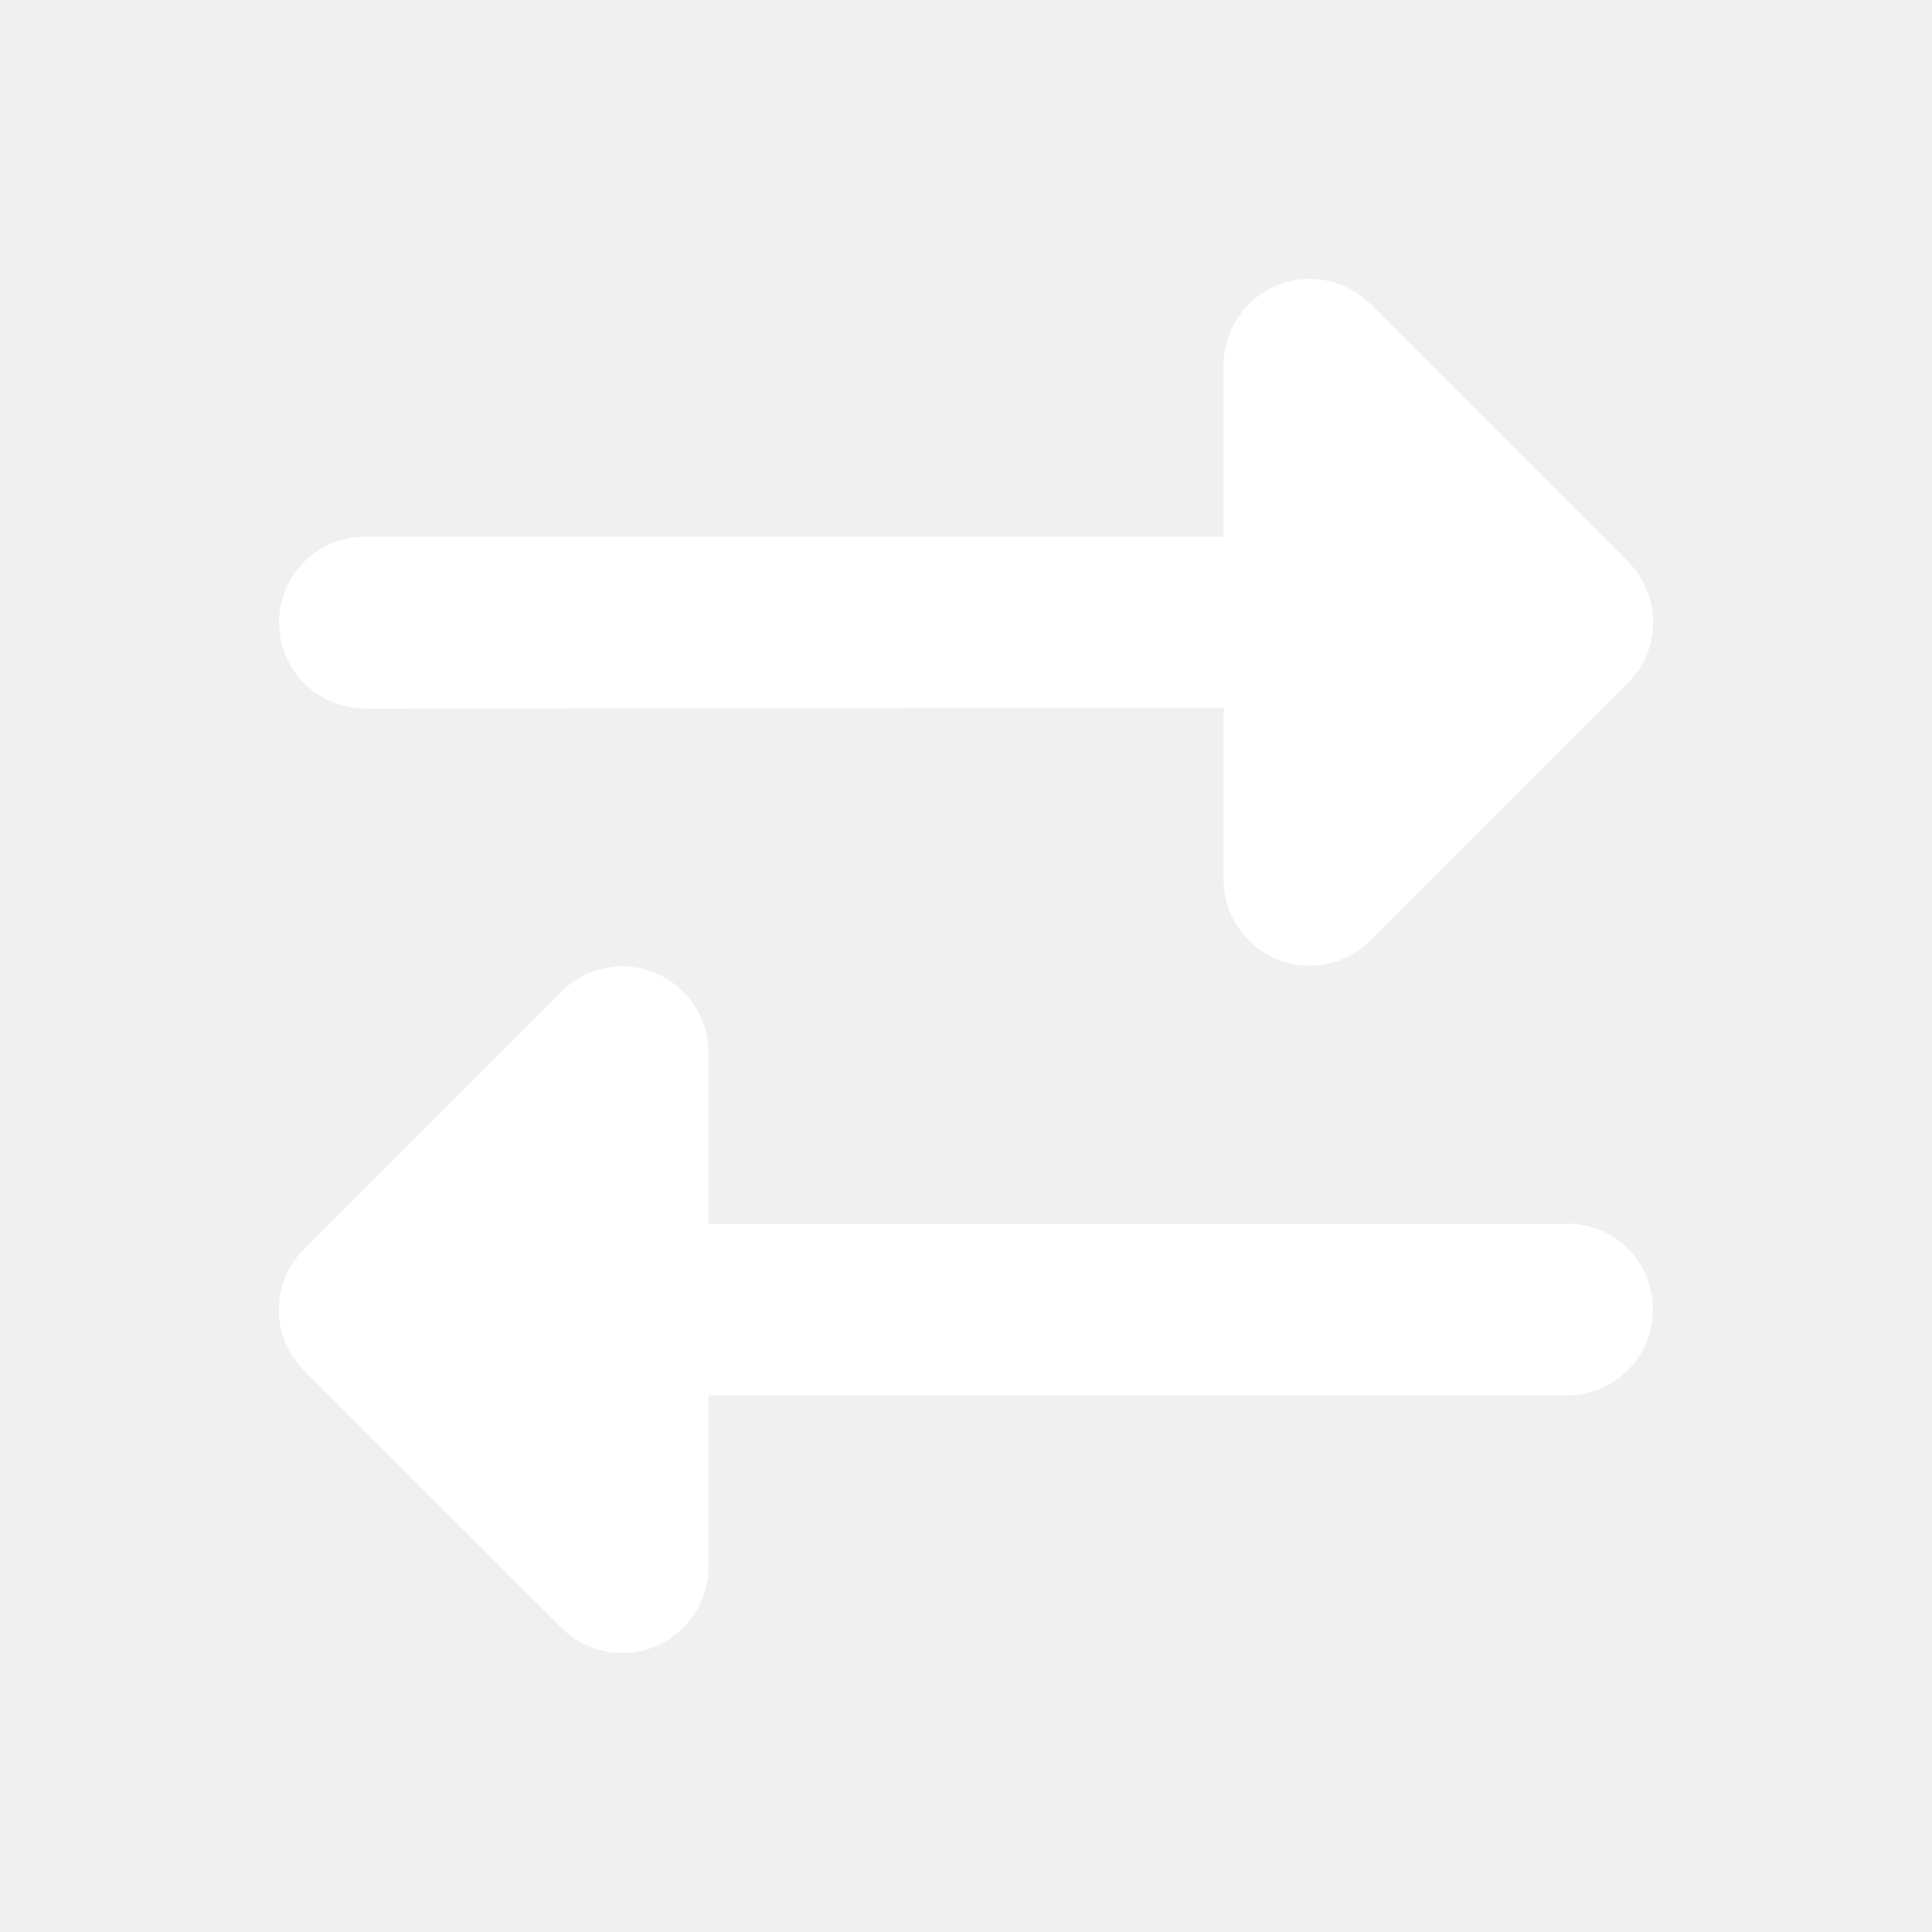
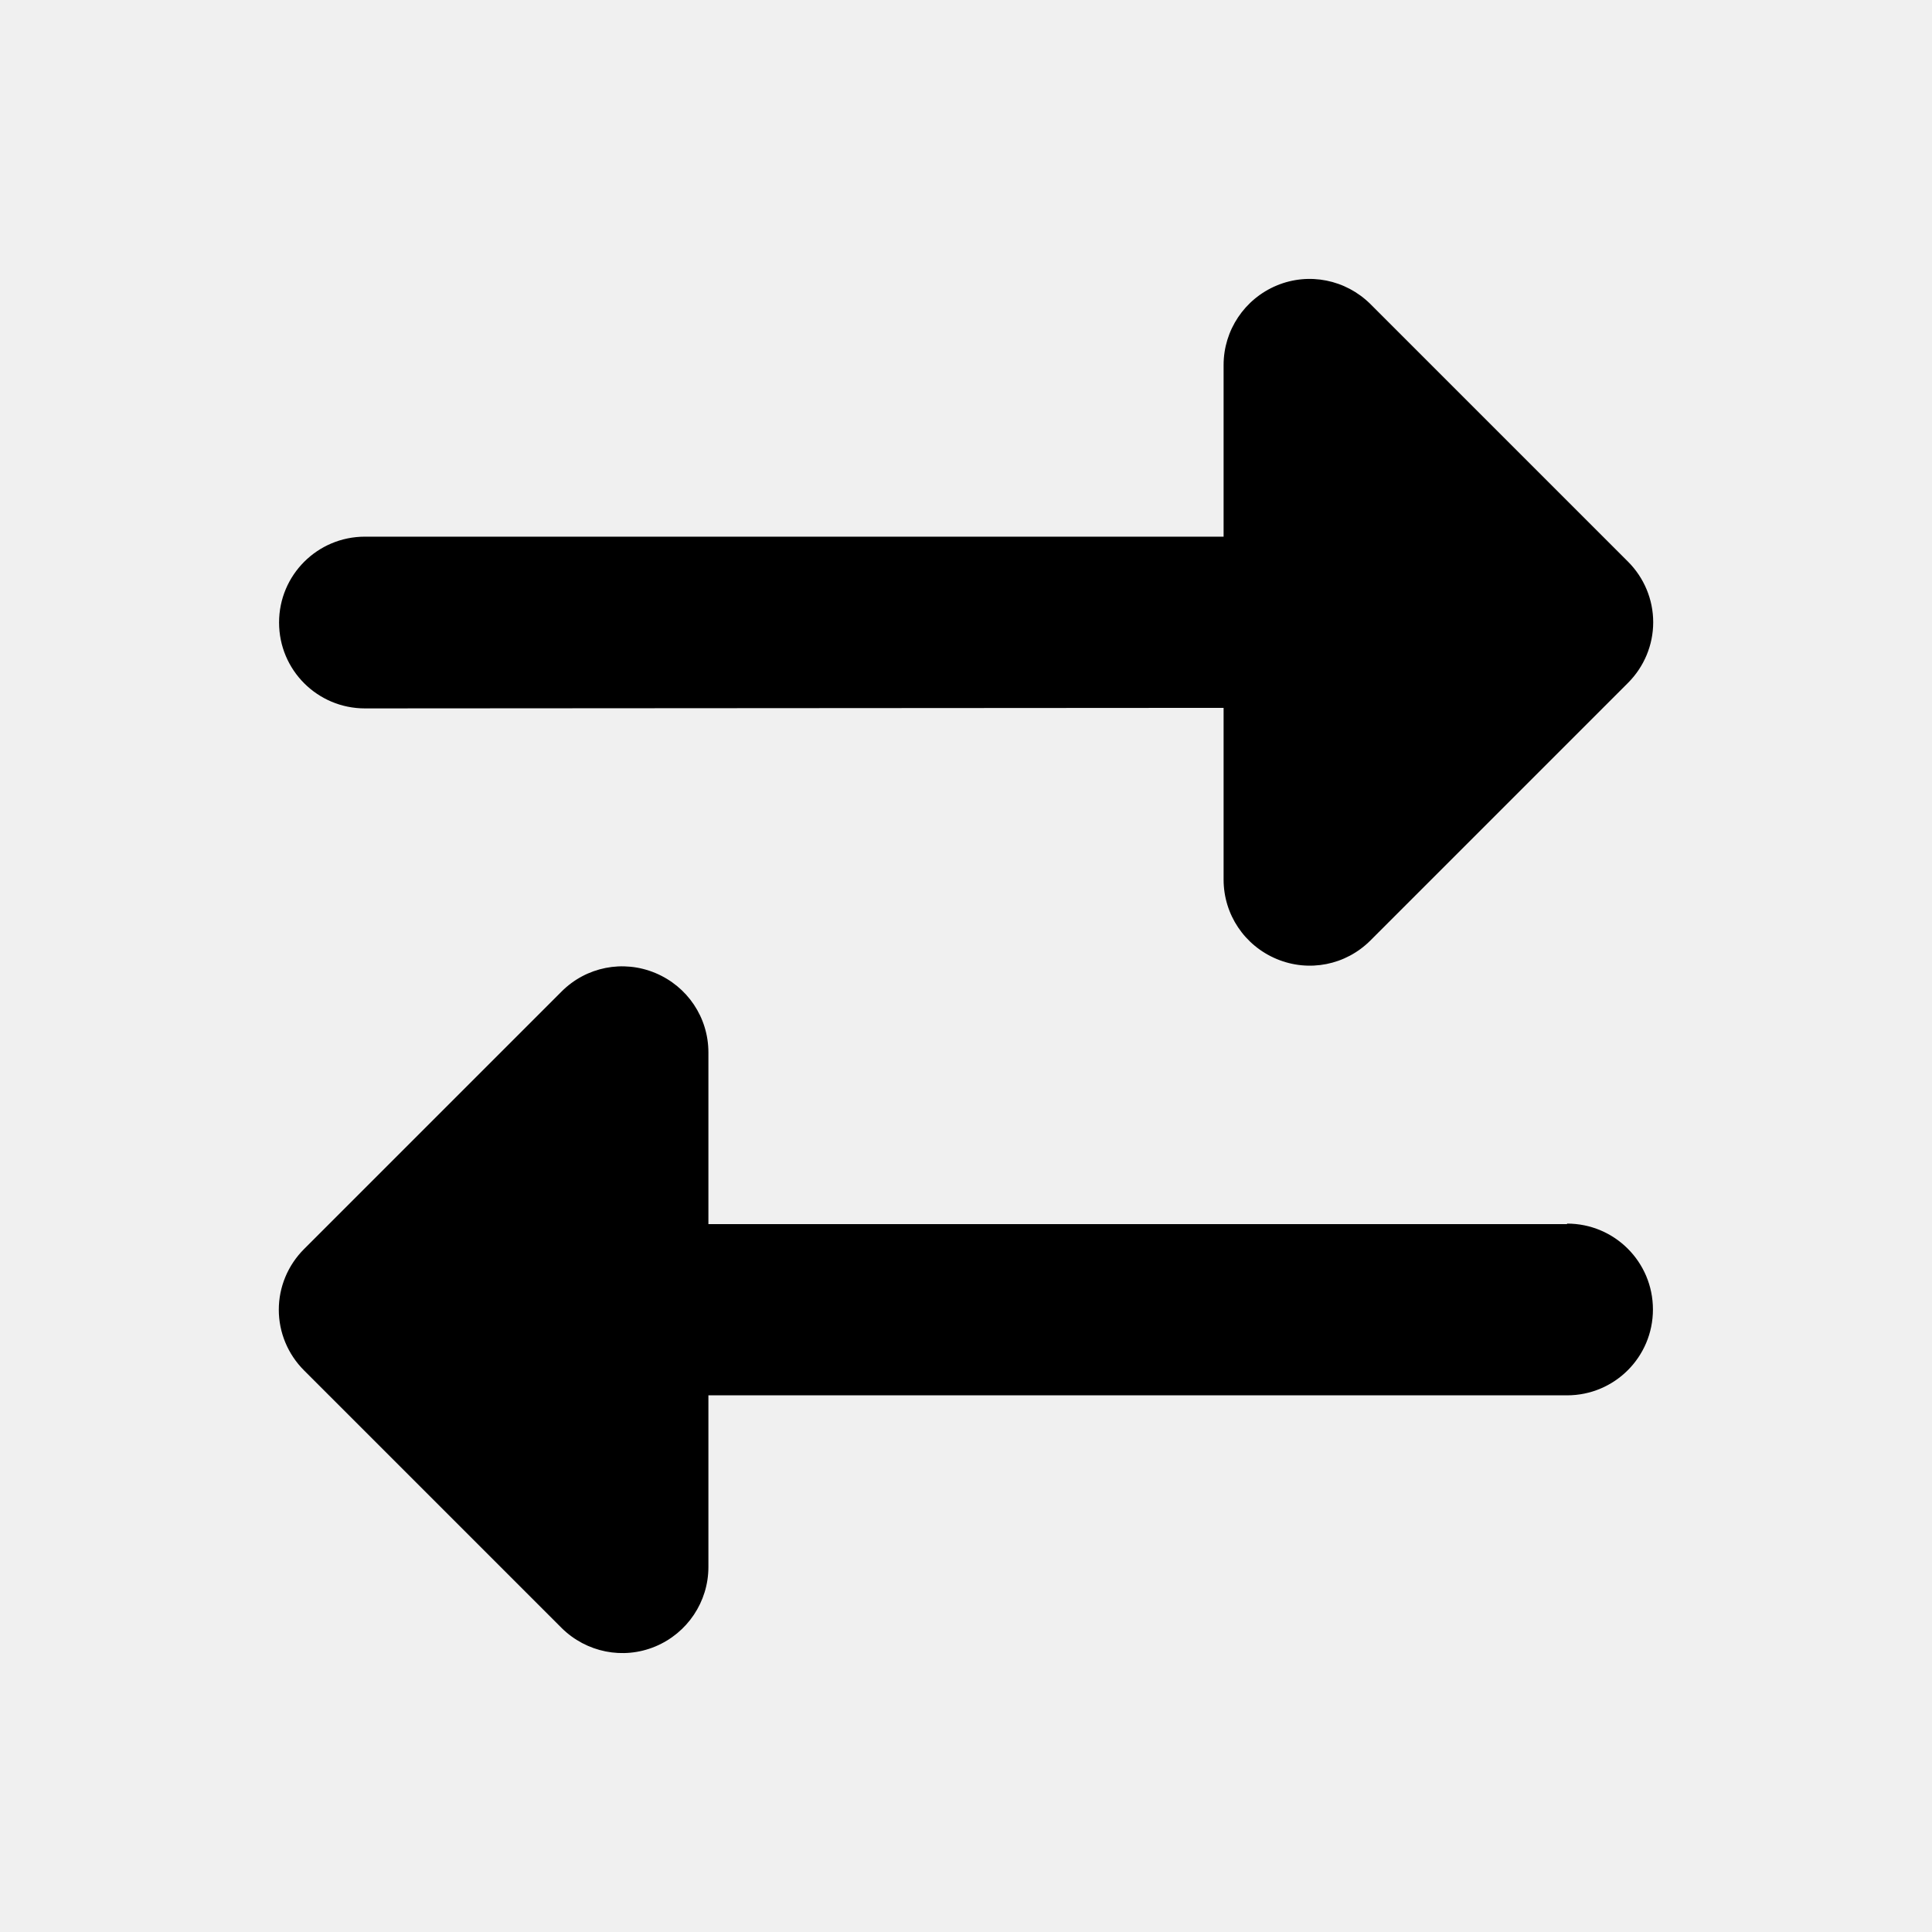
<svg xmlns="http://www.w3.org/2000/svg" viewBox="0 0 720 720" version="1.1" id="svg1" width="720" height="720">
-   <path fill="white" d="m 136,200 h 320 v -64 c 0,-12.9 7.8,-24.6 19.8,-29.6 12,-5 25.7,-2.2 34.9,6.9 l 96,96 c 6,6 9.4,14.1 9.4,22.6 0,8.5 -3.4,16.6 -9.4,22.6 l -96,96 c -9.2,9.2 -22.9,11.9 -34.9,6.9 -12,-5 -19.8,-16.6 -19.8,-29.6 v -64 L 136,264 c -17.7,0 -32,-14.3 -32,-32 0,-17.7 14.3,-32 32,-32 z m 448,256 c 17.7,0 32,14.3 32,32 0,17.7 -14.3,32 -32,32 H 264 v 64 c 0,12.9 -7.8,24.6 -19.8,29.6 -12,5 -25.7,2.2 -34.9,-6.9 l -96,-96 c -6,-6 -9.4,-14.1 -9.4,-22.6 0,-8.5 3.4,-16.6 9.4,-22.6 l 96,-96 c 9.2,-9.2 22.9,-11.9 34.9,-6.9 12,5 19.8,16.6 19.8,29.6 v 64 h 320 z" id="path1" />
+   <path d="m 136,200 h 320 v -64 c 0,-12.9 7.8,-24.6 19.8,-29.6 12,-5 25.7,-2.2 34.9,6.9 l 96,96 c 6,6 9.4,14.1 9.4,22.6 0,8.5 -3.4,16.6 -9.4,22.6 l -96,96 c -9.2,9.2 -22.9,11.9 -34.9,6.9 -12,-5 -19.8,-16.6 -19.8,-29.6 v -64 L 136,264 c -17.7,0 -32,-14.3 -32,-32 0,-17.7 14.3,-32 32,-32 z m 448,256 c 17.7,0 32,14.3 32,32 0,17.7 -14.3,32 -32,32 H 264 v 64 c 0,12.9 -7.8,24.6 -19.8,29.6 -12,5 -25.7,2.2 -34.9,-6.9 l -96,-96 c -6,-6 -9.4,-14.1 -9.4,-22.6 0,-8.5 3.4,-16.6 9.4,-22.6 l 96,-96 c 9.2,-9.2 22.9,-11.9 34.9,-6.9 12,5 19.8,16.6 19.8,29.6 v 64 h 320 z" />
</svg>
